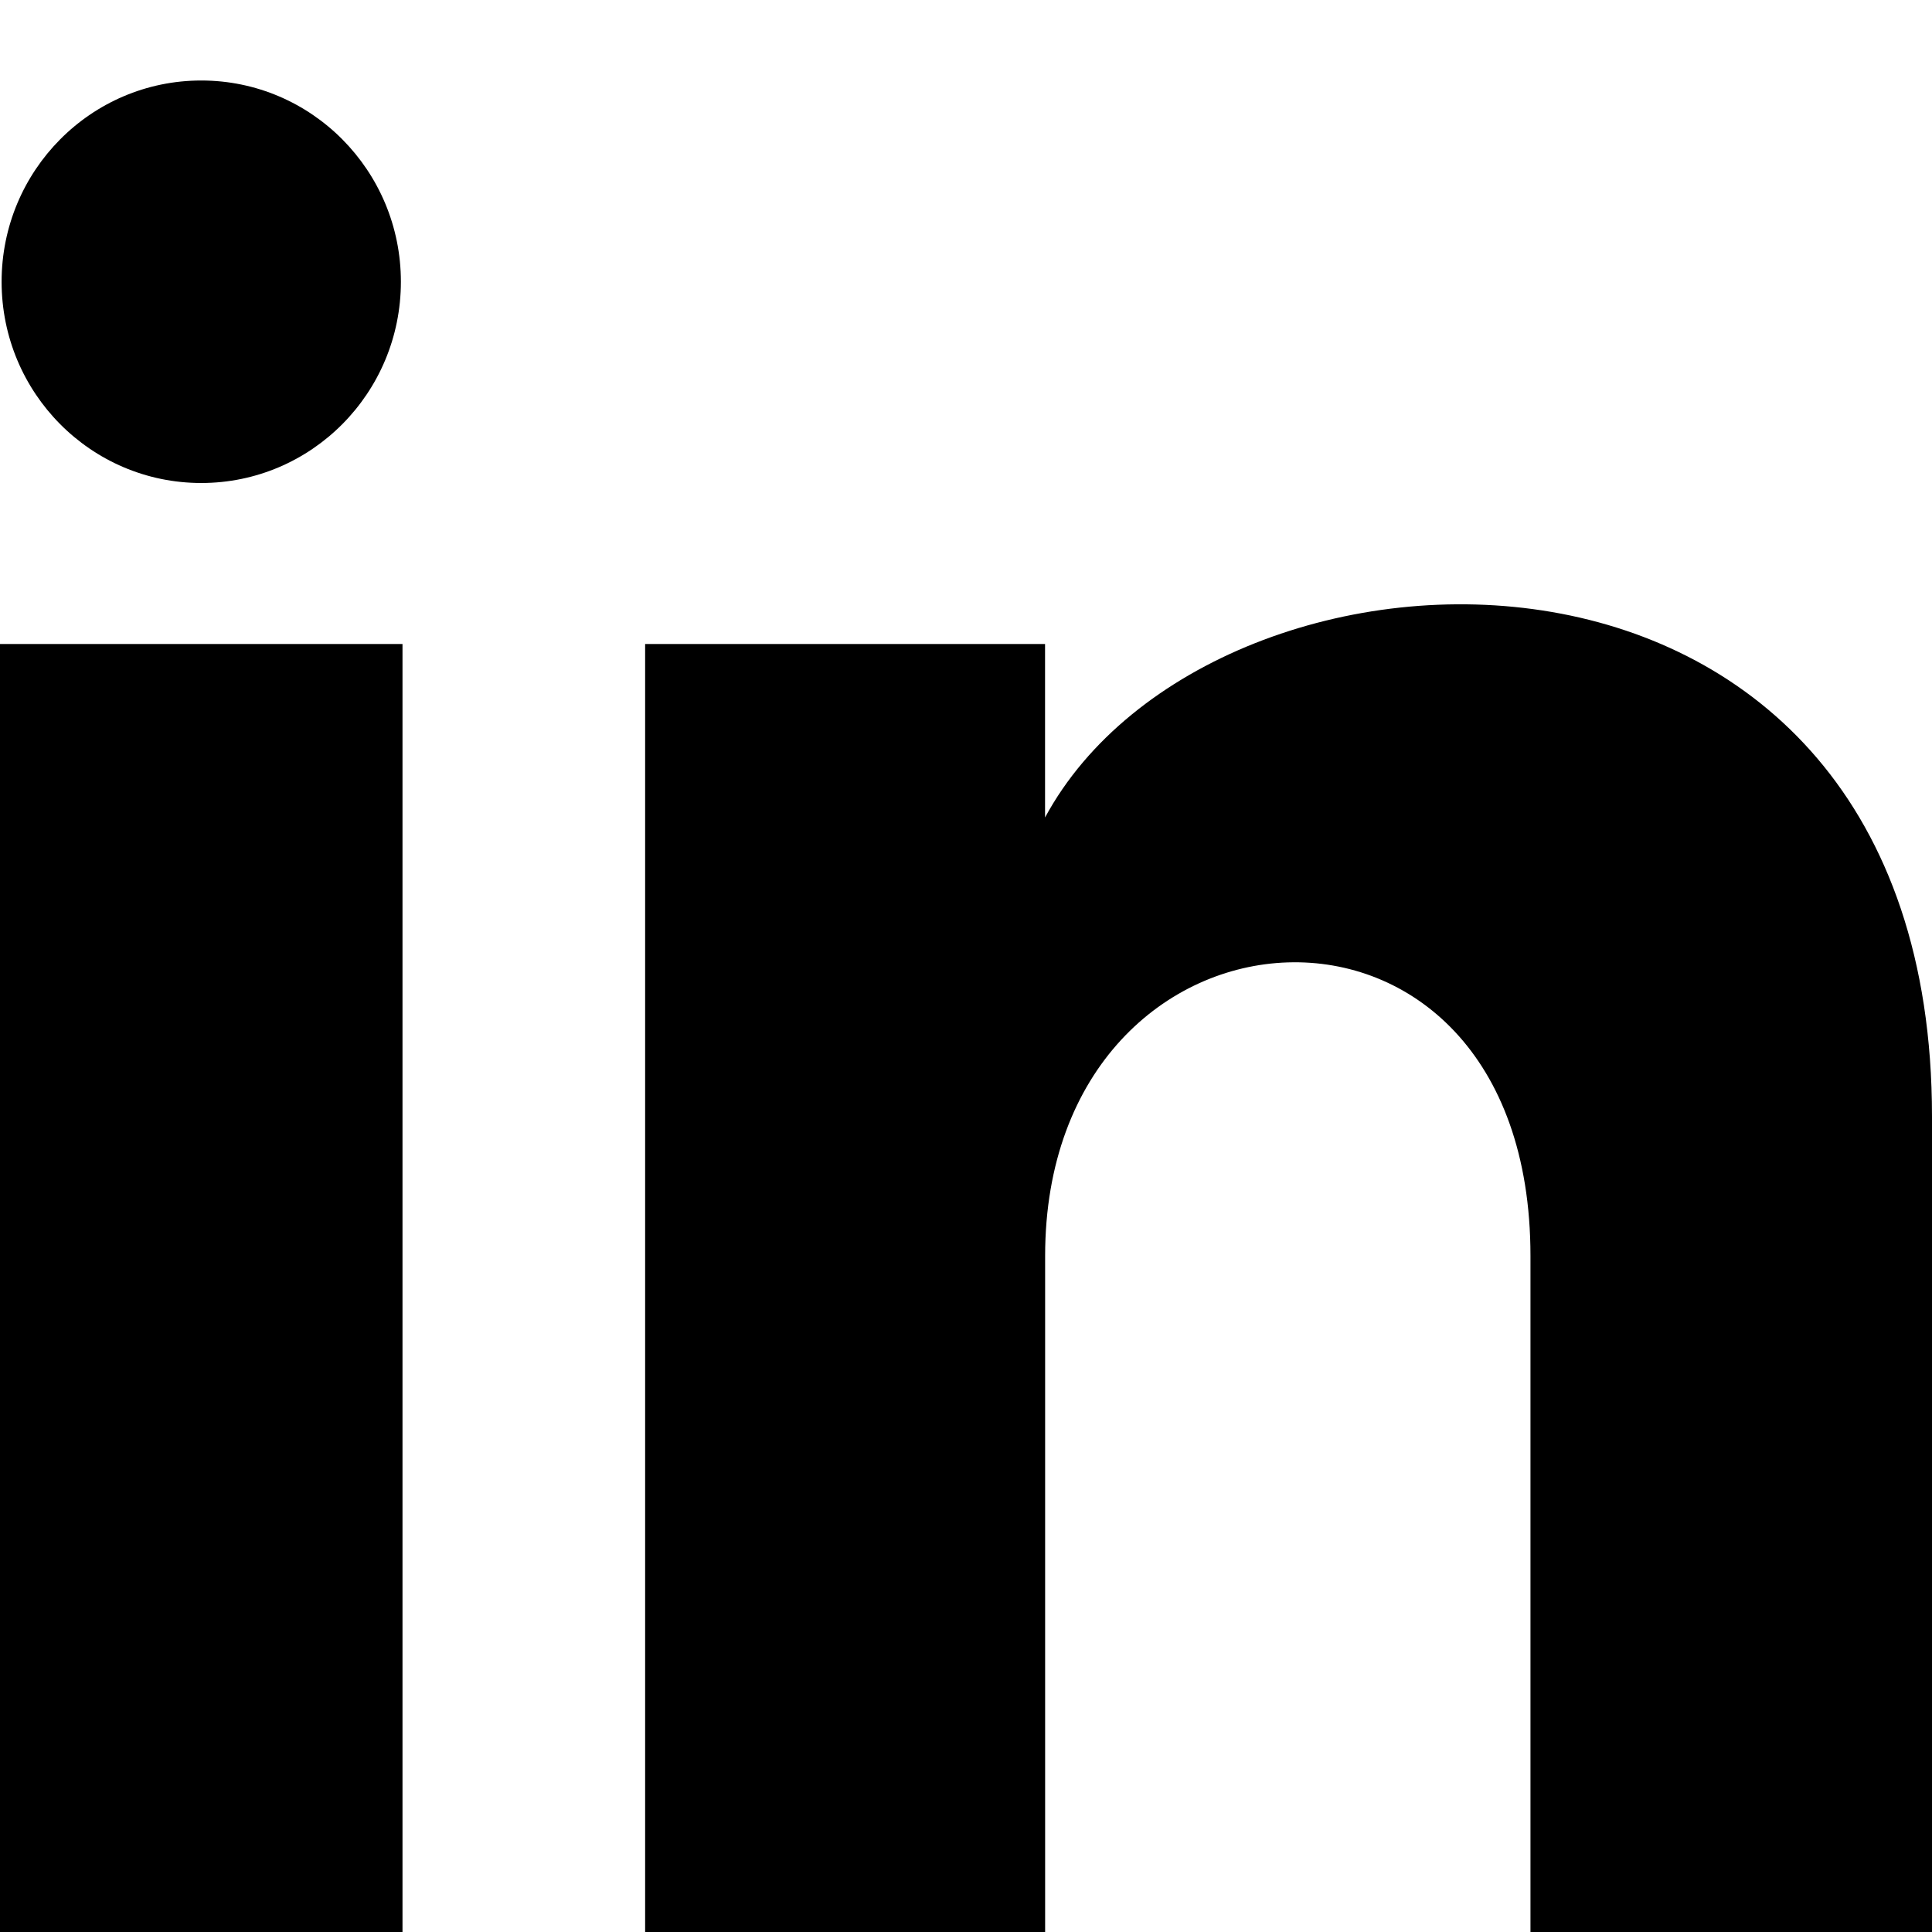
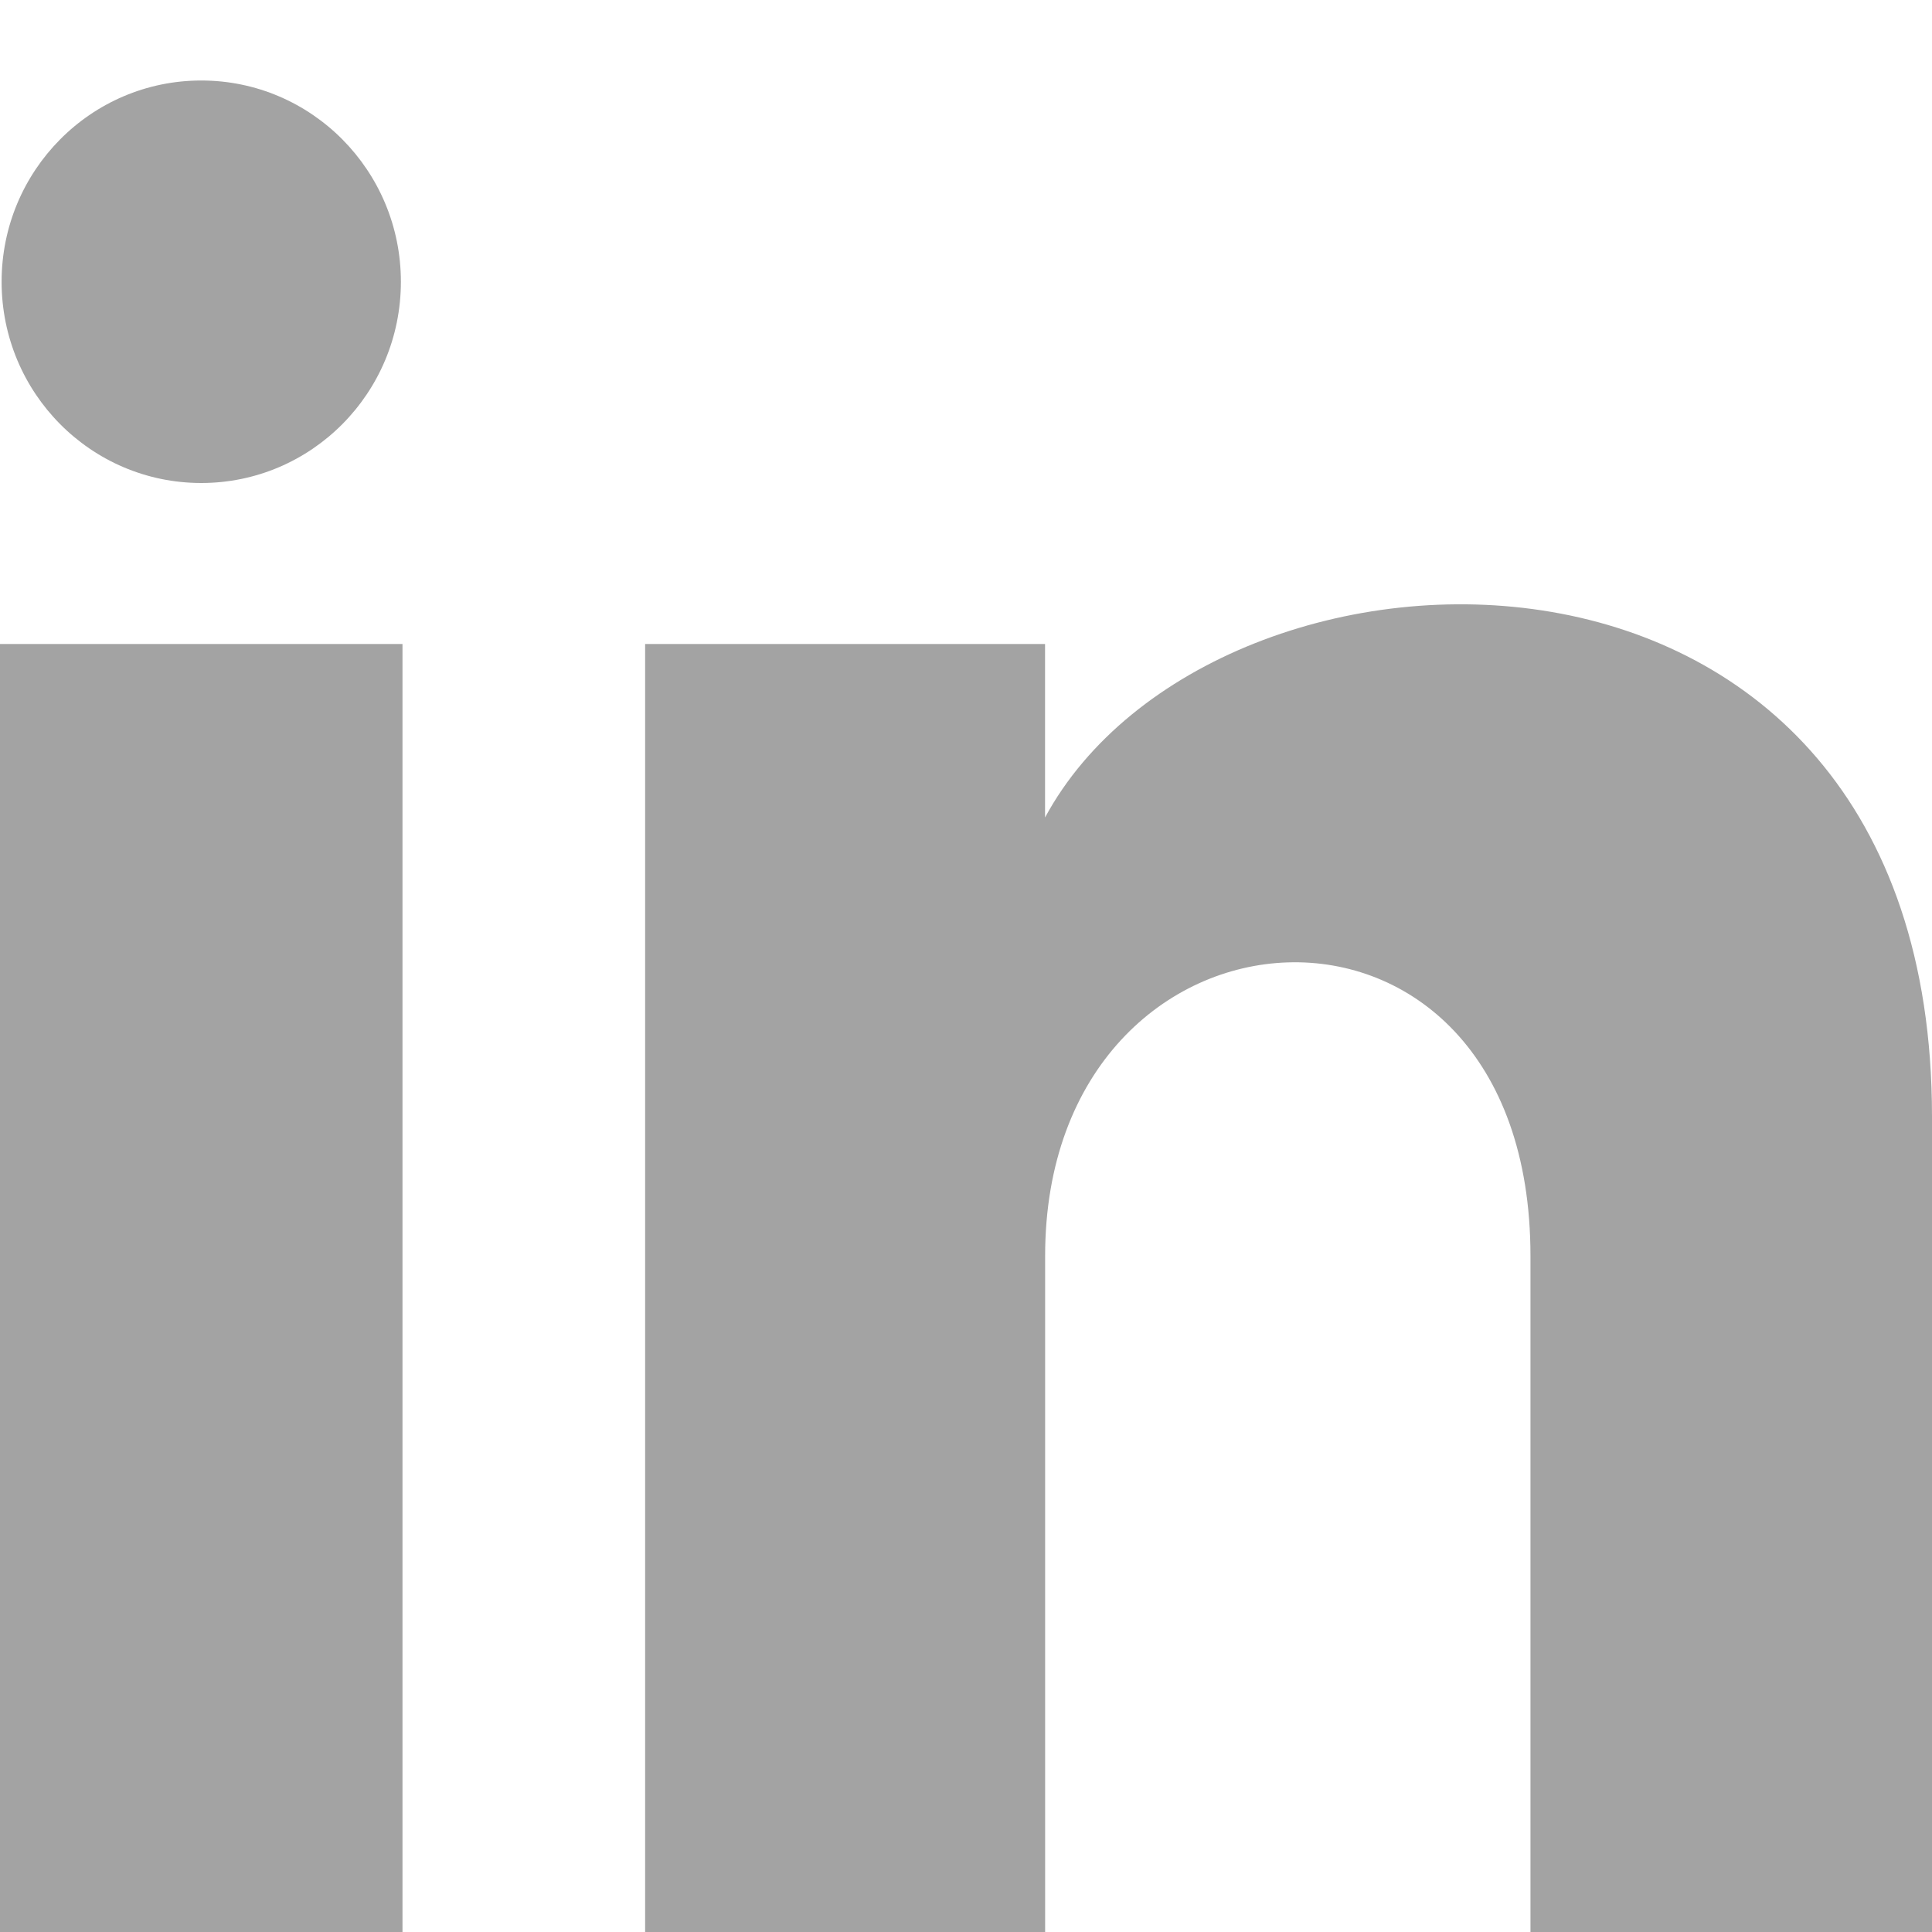
<svg xmlns="http://www.w3.org/2000/svg" viewBox="0 0 24 24">
-   <path d="M4.98 3.5c0 1.381-1.11 2.5-2.48 2.5s-2.48-1.119-2.48-2.5c0-1.38 1.11-2.5 2.48-2.5s2.48 1.12 2.48 2.5zm.02 4.5h-5v16h5v-16zm7.982 0h-4.968v16h4.969v-8.399c0-4.67 6.029-5.052 6.029 0v8.399h4.988v-10.131c0-7.88-8.922-7.593-11.018-3.714v-2.155z" />
+   <path fill="#a3a3a3" d="M4.98 3.5c0 1.381-1.11 2.5-2.48 2.5s-2.48-1.119-2.48-2.5c0-1.38 1.11-2.5 2.48-2.5s2.48 1.12 2.48 2.5zm.02 4.5h-5v16h5v-16zm7.982 0h-4.968v16h4.969v-8.399c0-4.67 6.029-5.052 6.029 0v8.399h4.988v-10.131c0-7.88-8.922-7.593-11.018-3.714v-2.155z" />
</svg>
